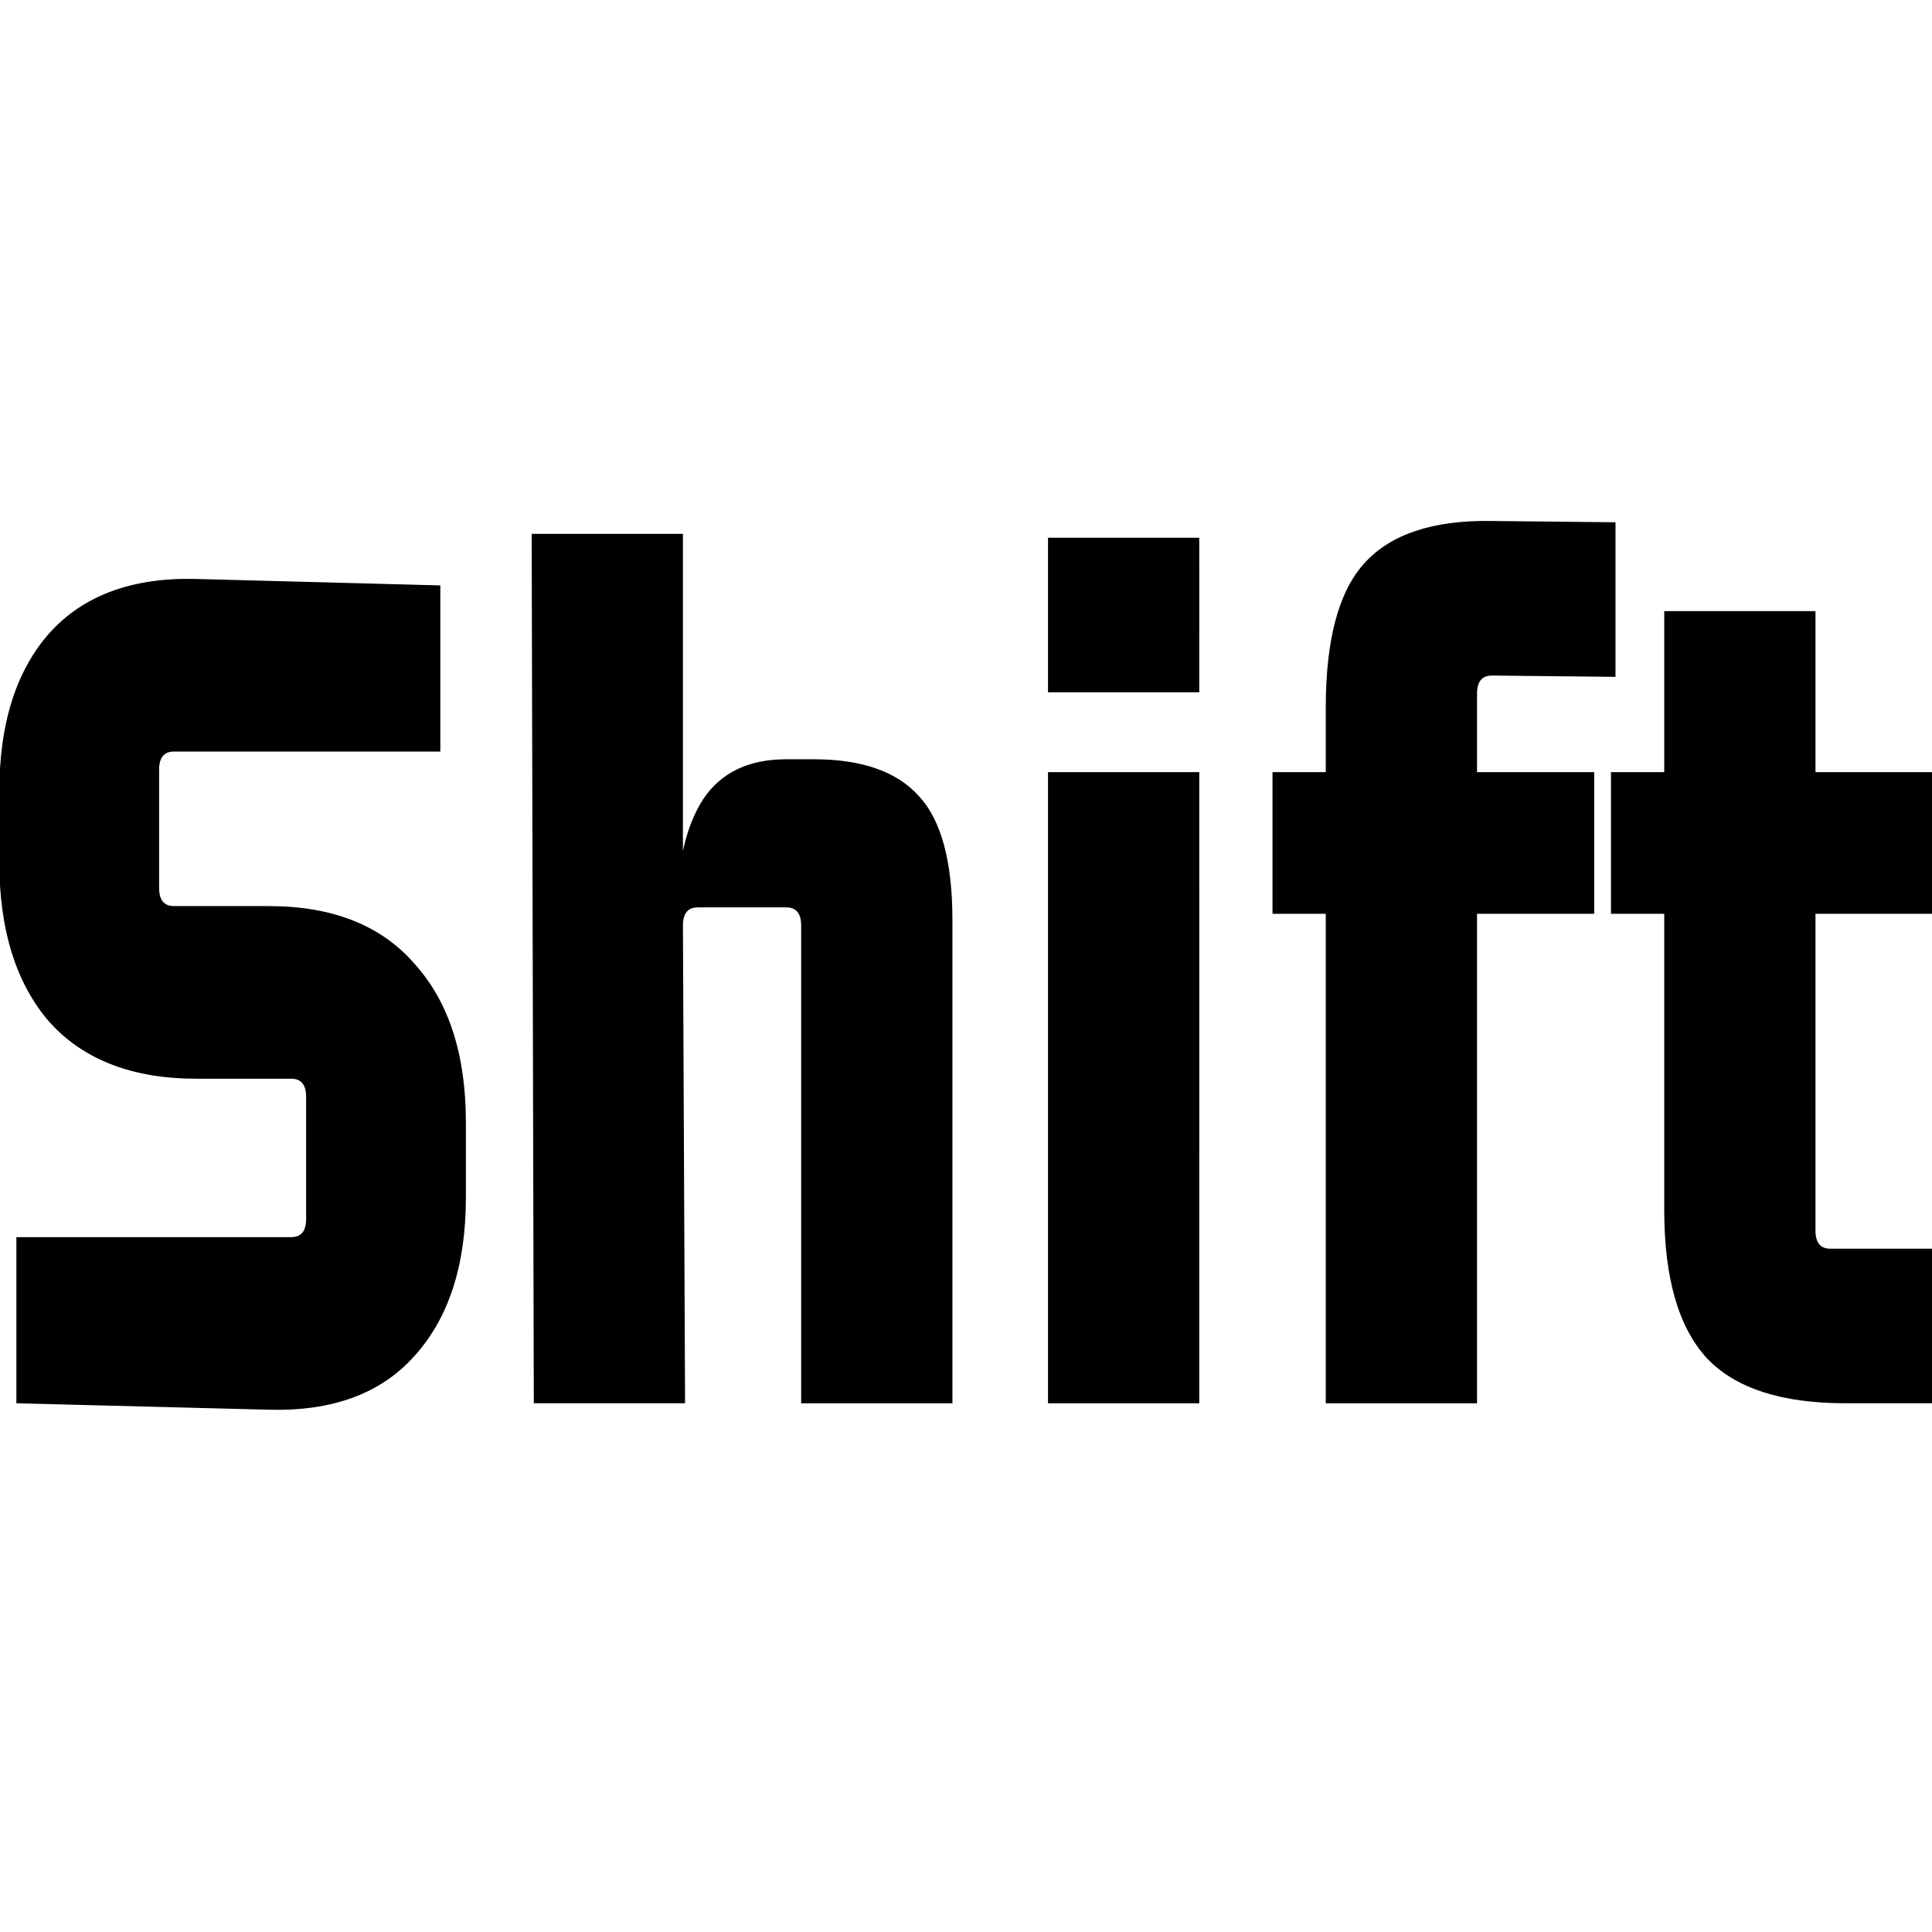
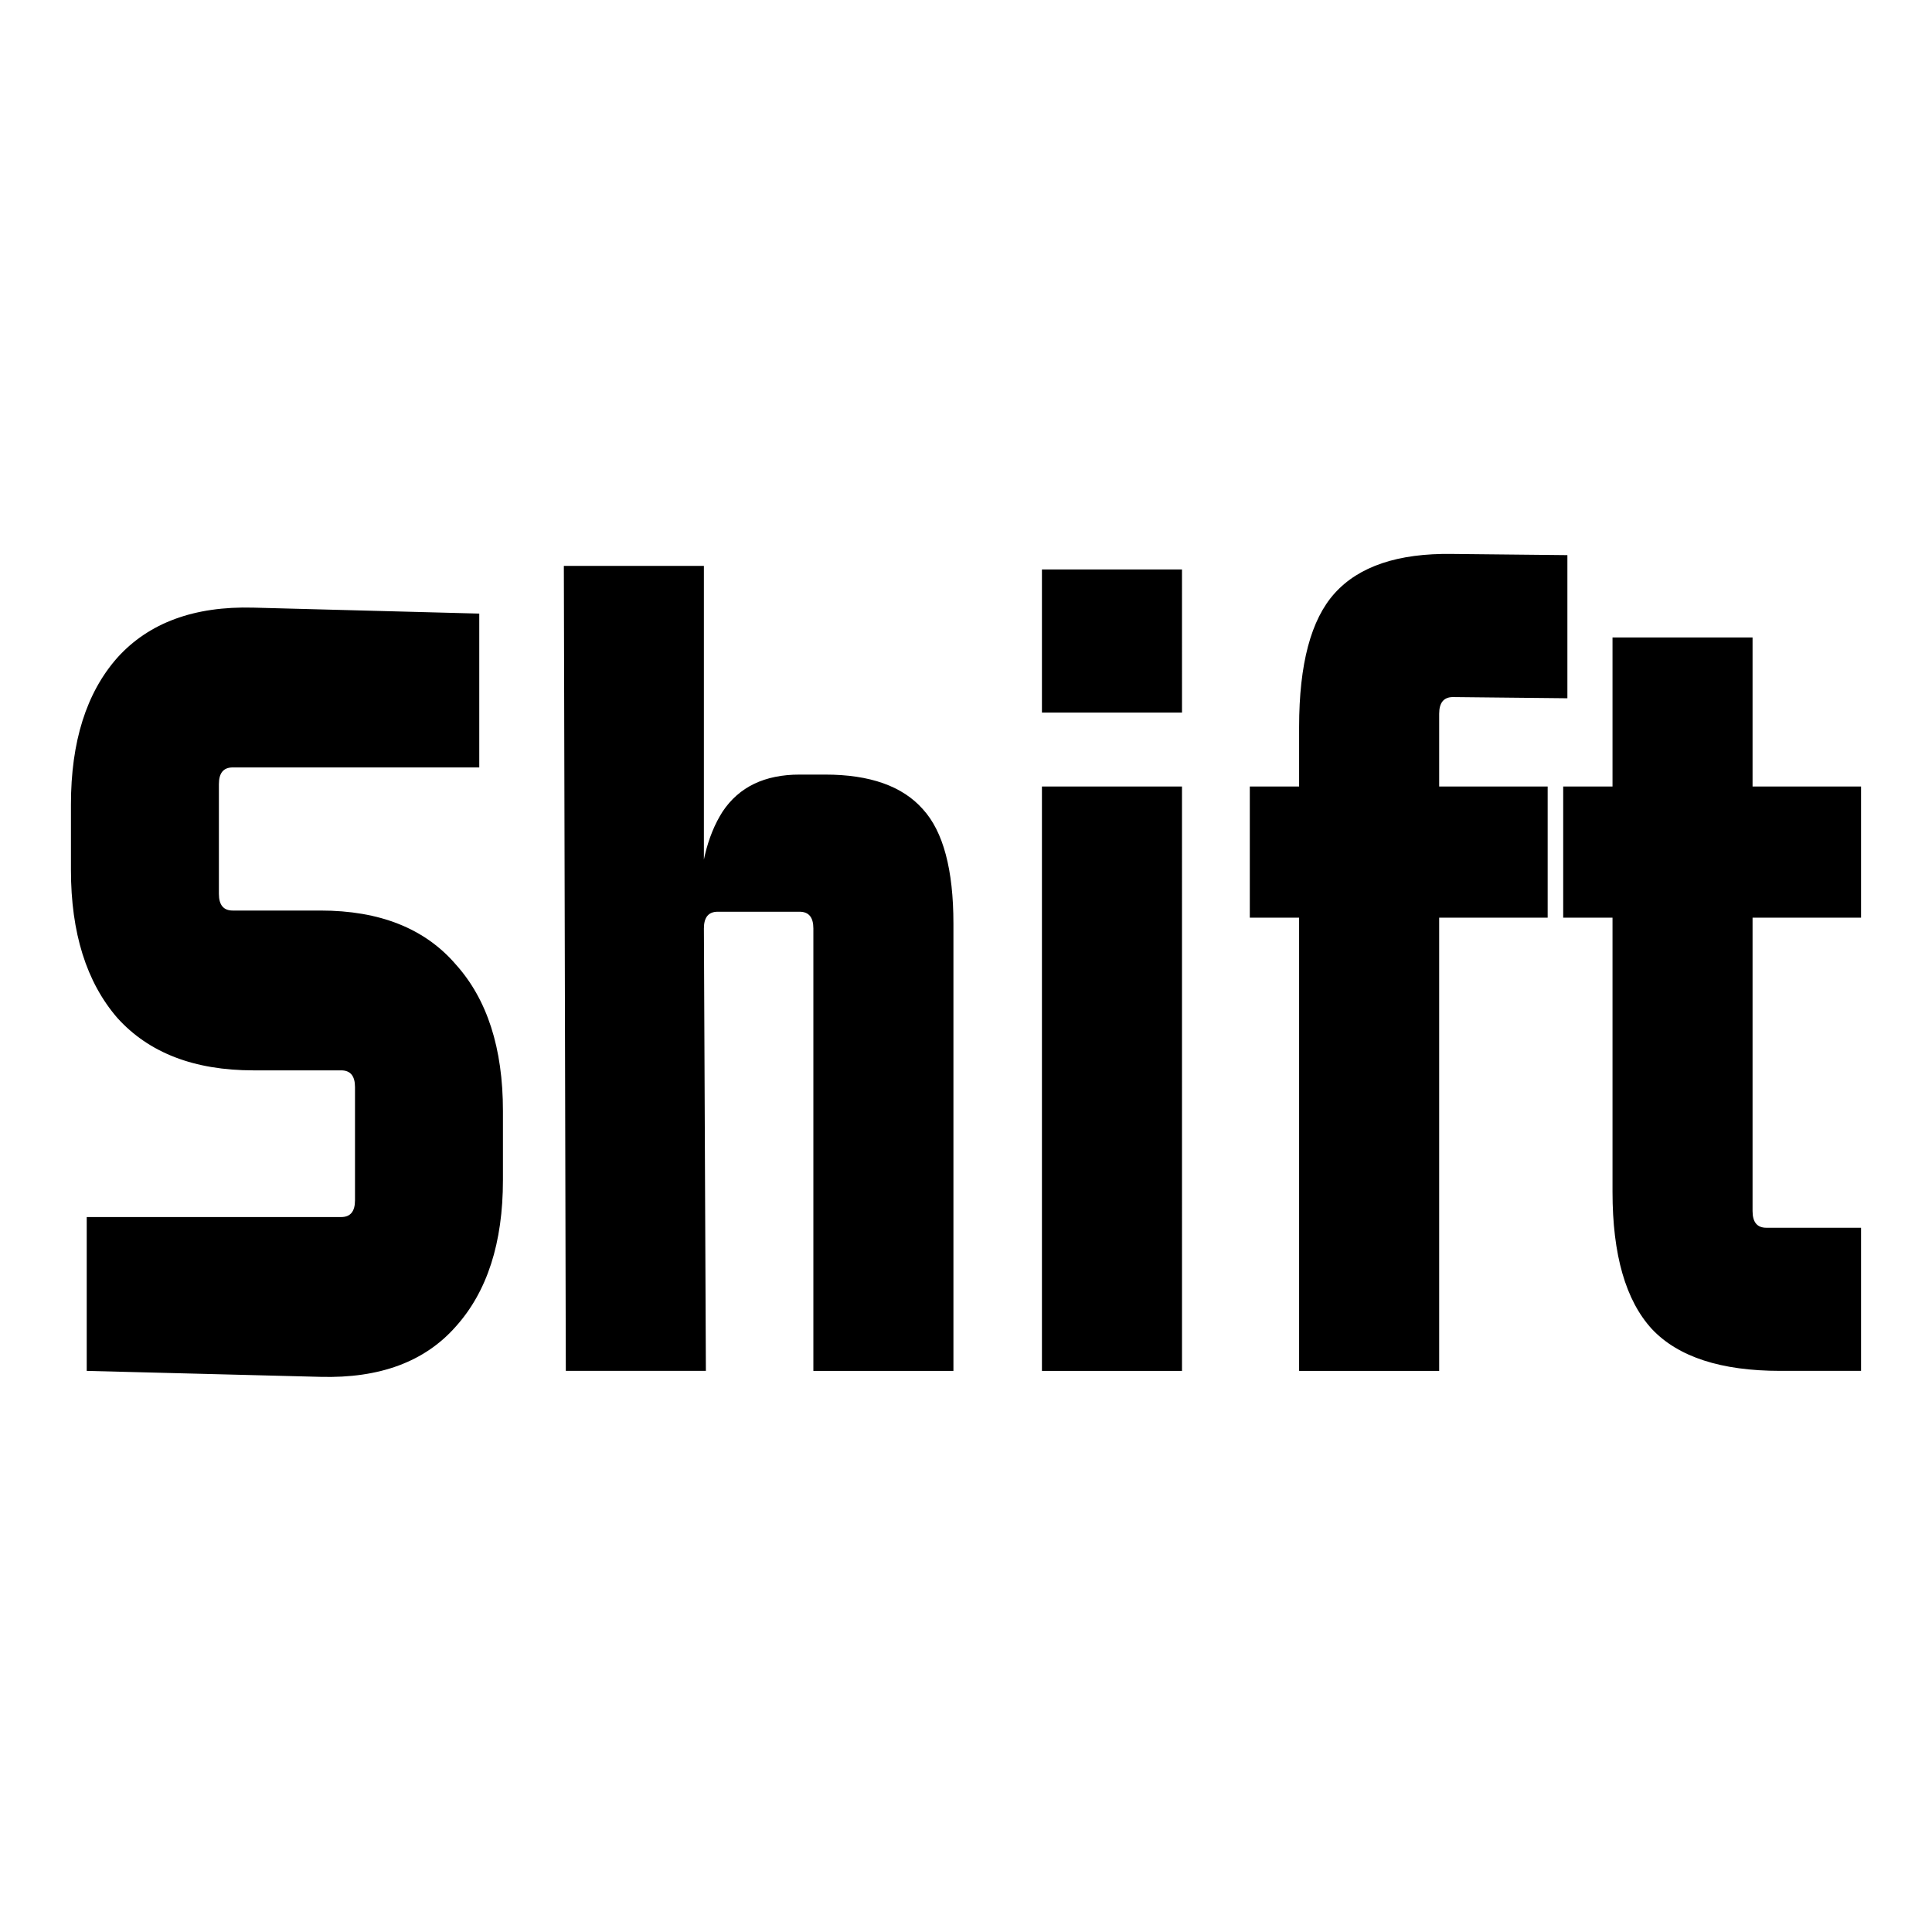
- <svg xmlns="http://www.w3.org/2000/svg" id="mdi-keyboard-esc" viewBox="0 0 24 24" version="1.1">
+ <svg xmlns="http://www.w3.org/2000/svg" id="mdi-keyboard-esc" viewBox="-0.96 -0.96 25.92 25.92" version="1.1">
  <defs id="defs1" />
  <g id="g3" transform="matrix(0.321605,0,0,0.321605,2.892773,2.997713)">
    <g id="g4" transform="matrix(0.6651674,0,0,0.6651674,-6.309028,10.46807)">
      <path style="font-weight:800;font-size:68.017px;line-height:1;font-family:'Gemunu Libre';-inkscape-font-specification:'Gemunu Libre Ultra-Bold';letter-spacing:-0.425px;stroke-width:0.811" d="m 6.673,20.795 h 6.054 q 6.122,0 9.318,3.061 3.265,2.993 3.265,8.366 v 3.945 q 0,5.373 -3.265,8.366 -3.197,2.993 -9.318,2.857 L -3.394,47.05 V 38.276 H 14.155 q 0.952,0 0.952,-0.952 v -6.462 q 0,-0.952 -0.952,-0.952 H 8.101 q -6.122,0 -9.386,-2.993 -3.197,-3.061 -3.197,-8.434 v -3.741 q 0,-5.373 3.197,-8.366 Q 1.98,3.383 8.101,3.519 L 23.677,3.859 V 12.633 H 6.673 q -0.952,0 -0.952,0.952 v 6.258 q 0,0.952 0.952,0.952 z M 45.766,13.041 h 1.768 q 4.625,0 6.734,1.973 2.109,1.904 2.109,6.53 V 47.05 H 46.718 V 21.815 q 0,-0.952 -0.952,-0.952 h -5.645 q -0.952,0 -0.952,0.952 l 0.136,25.234 H 29.646 L 29.51,1.138 h 9.658 V 20.863 h -0.34 q 0,-3.605 1.632,-5.713 1.7,-2.109 5.305,-2.109 z M 72.14,47.05 H 62.481 V 13.721 h 9.658 z m 0,-37.546 H 62.481 V 1.342 h 9.658 z M 98.718,8.688 90.828,8.62 q -0.952,0 -0.952,0.952 v 5.509 l -1.36,-1.36 h 8.842 v 7.482 h -8.842 l 1.36,-1.36 V 47.05 H 80.217 V 19.843 l 1.36,1.36 h -4.761 v -7.482 h 4.761 l -1.36,1.36 v -4.761 q 0,-5.373 2.449,-7.618 2.517,-2.313 8.094,-2.245 l 7.958,0.068 z M 118.97,13.721 v 7.482 h -8.162 l 0.68,-0.68 v 17.412 q 0,0.952 0.952,0.952 h 6.53 v 8.162 h -5.577 q -6.122,0 -8.842,-2.381 -2.721,-2.449 -2.721,-7.822 v -16.324 l 0.68,0.68 h -4.081 v -7.482 h 4.081 l -0.68,0.68 V 5.219 h 9.658 v 9.182 l -0.68,-0.68 z" id="text1" transform="scale(0.9093992,1.099627)" aria-label="Shift" />
    </g>
  </g>
</svg>
